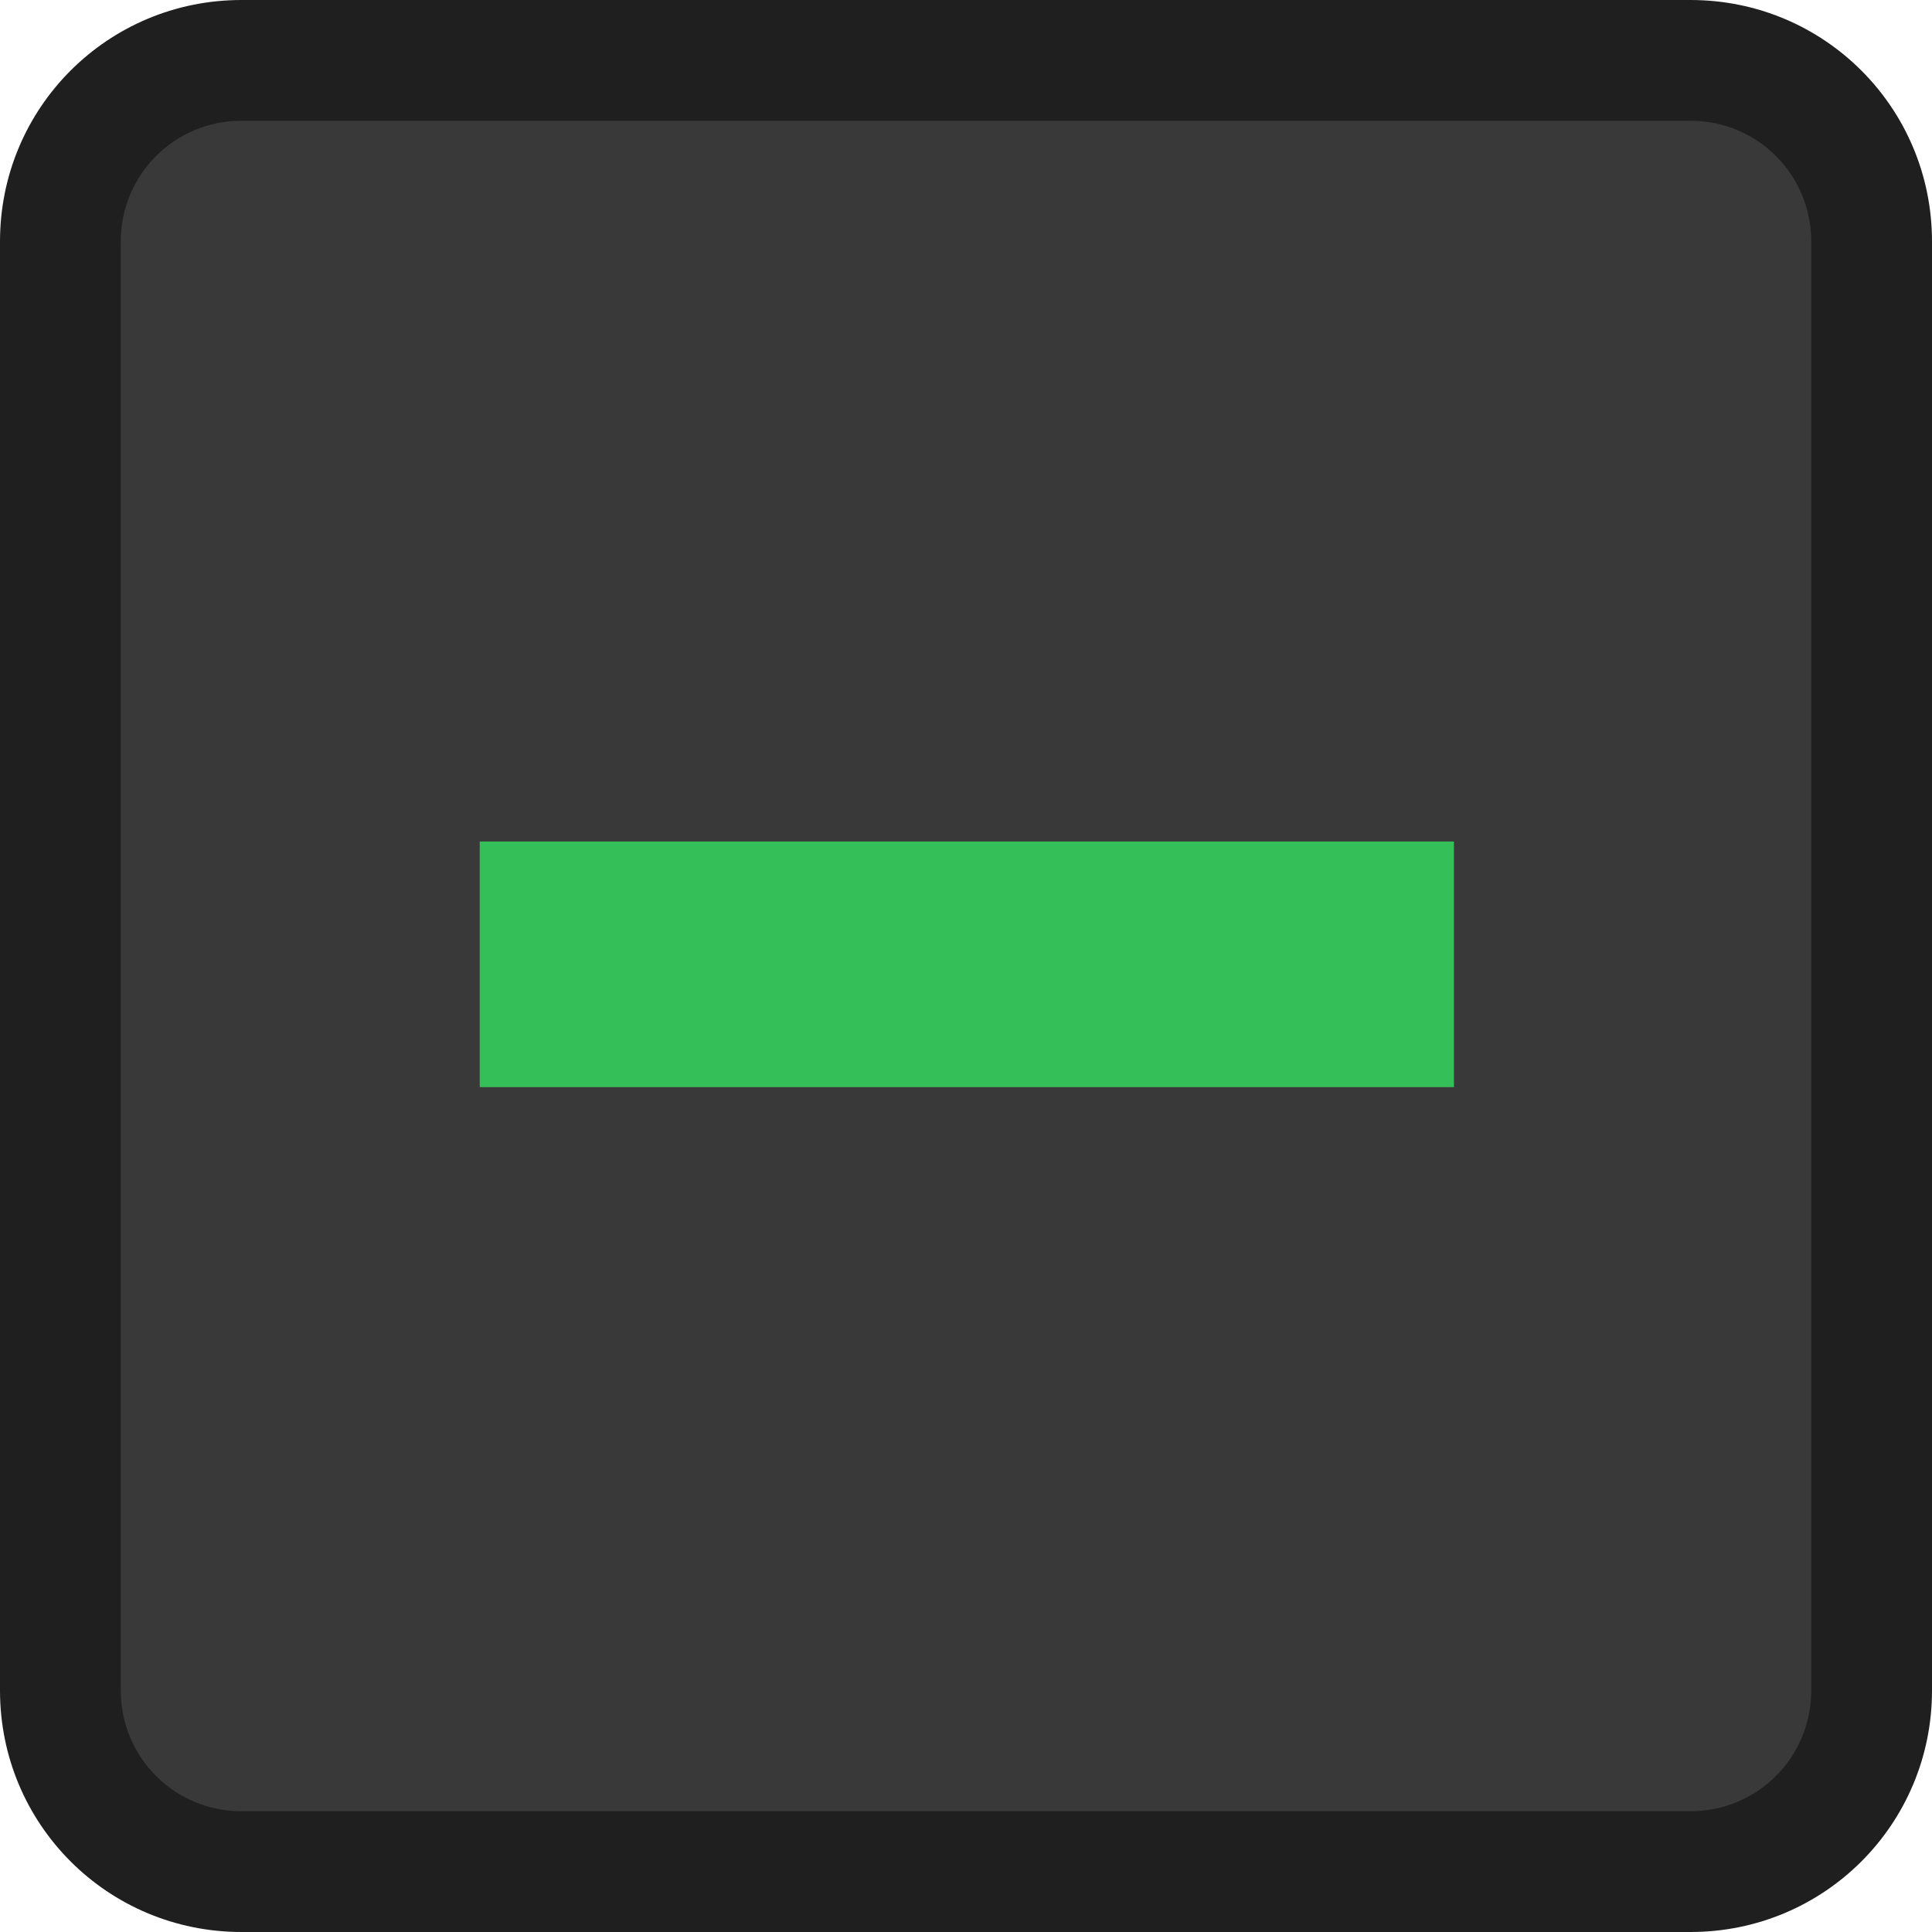
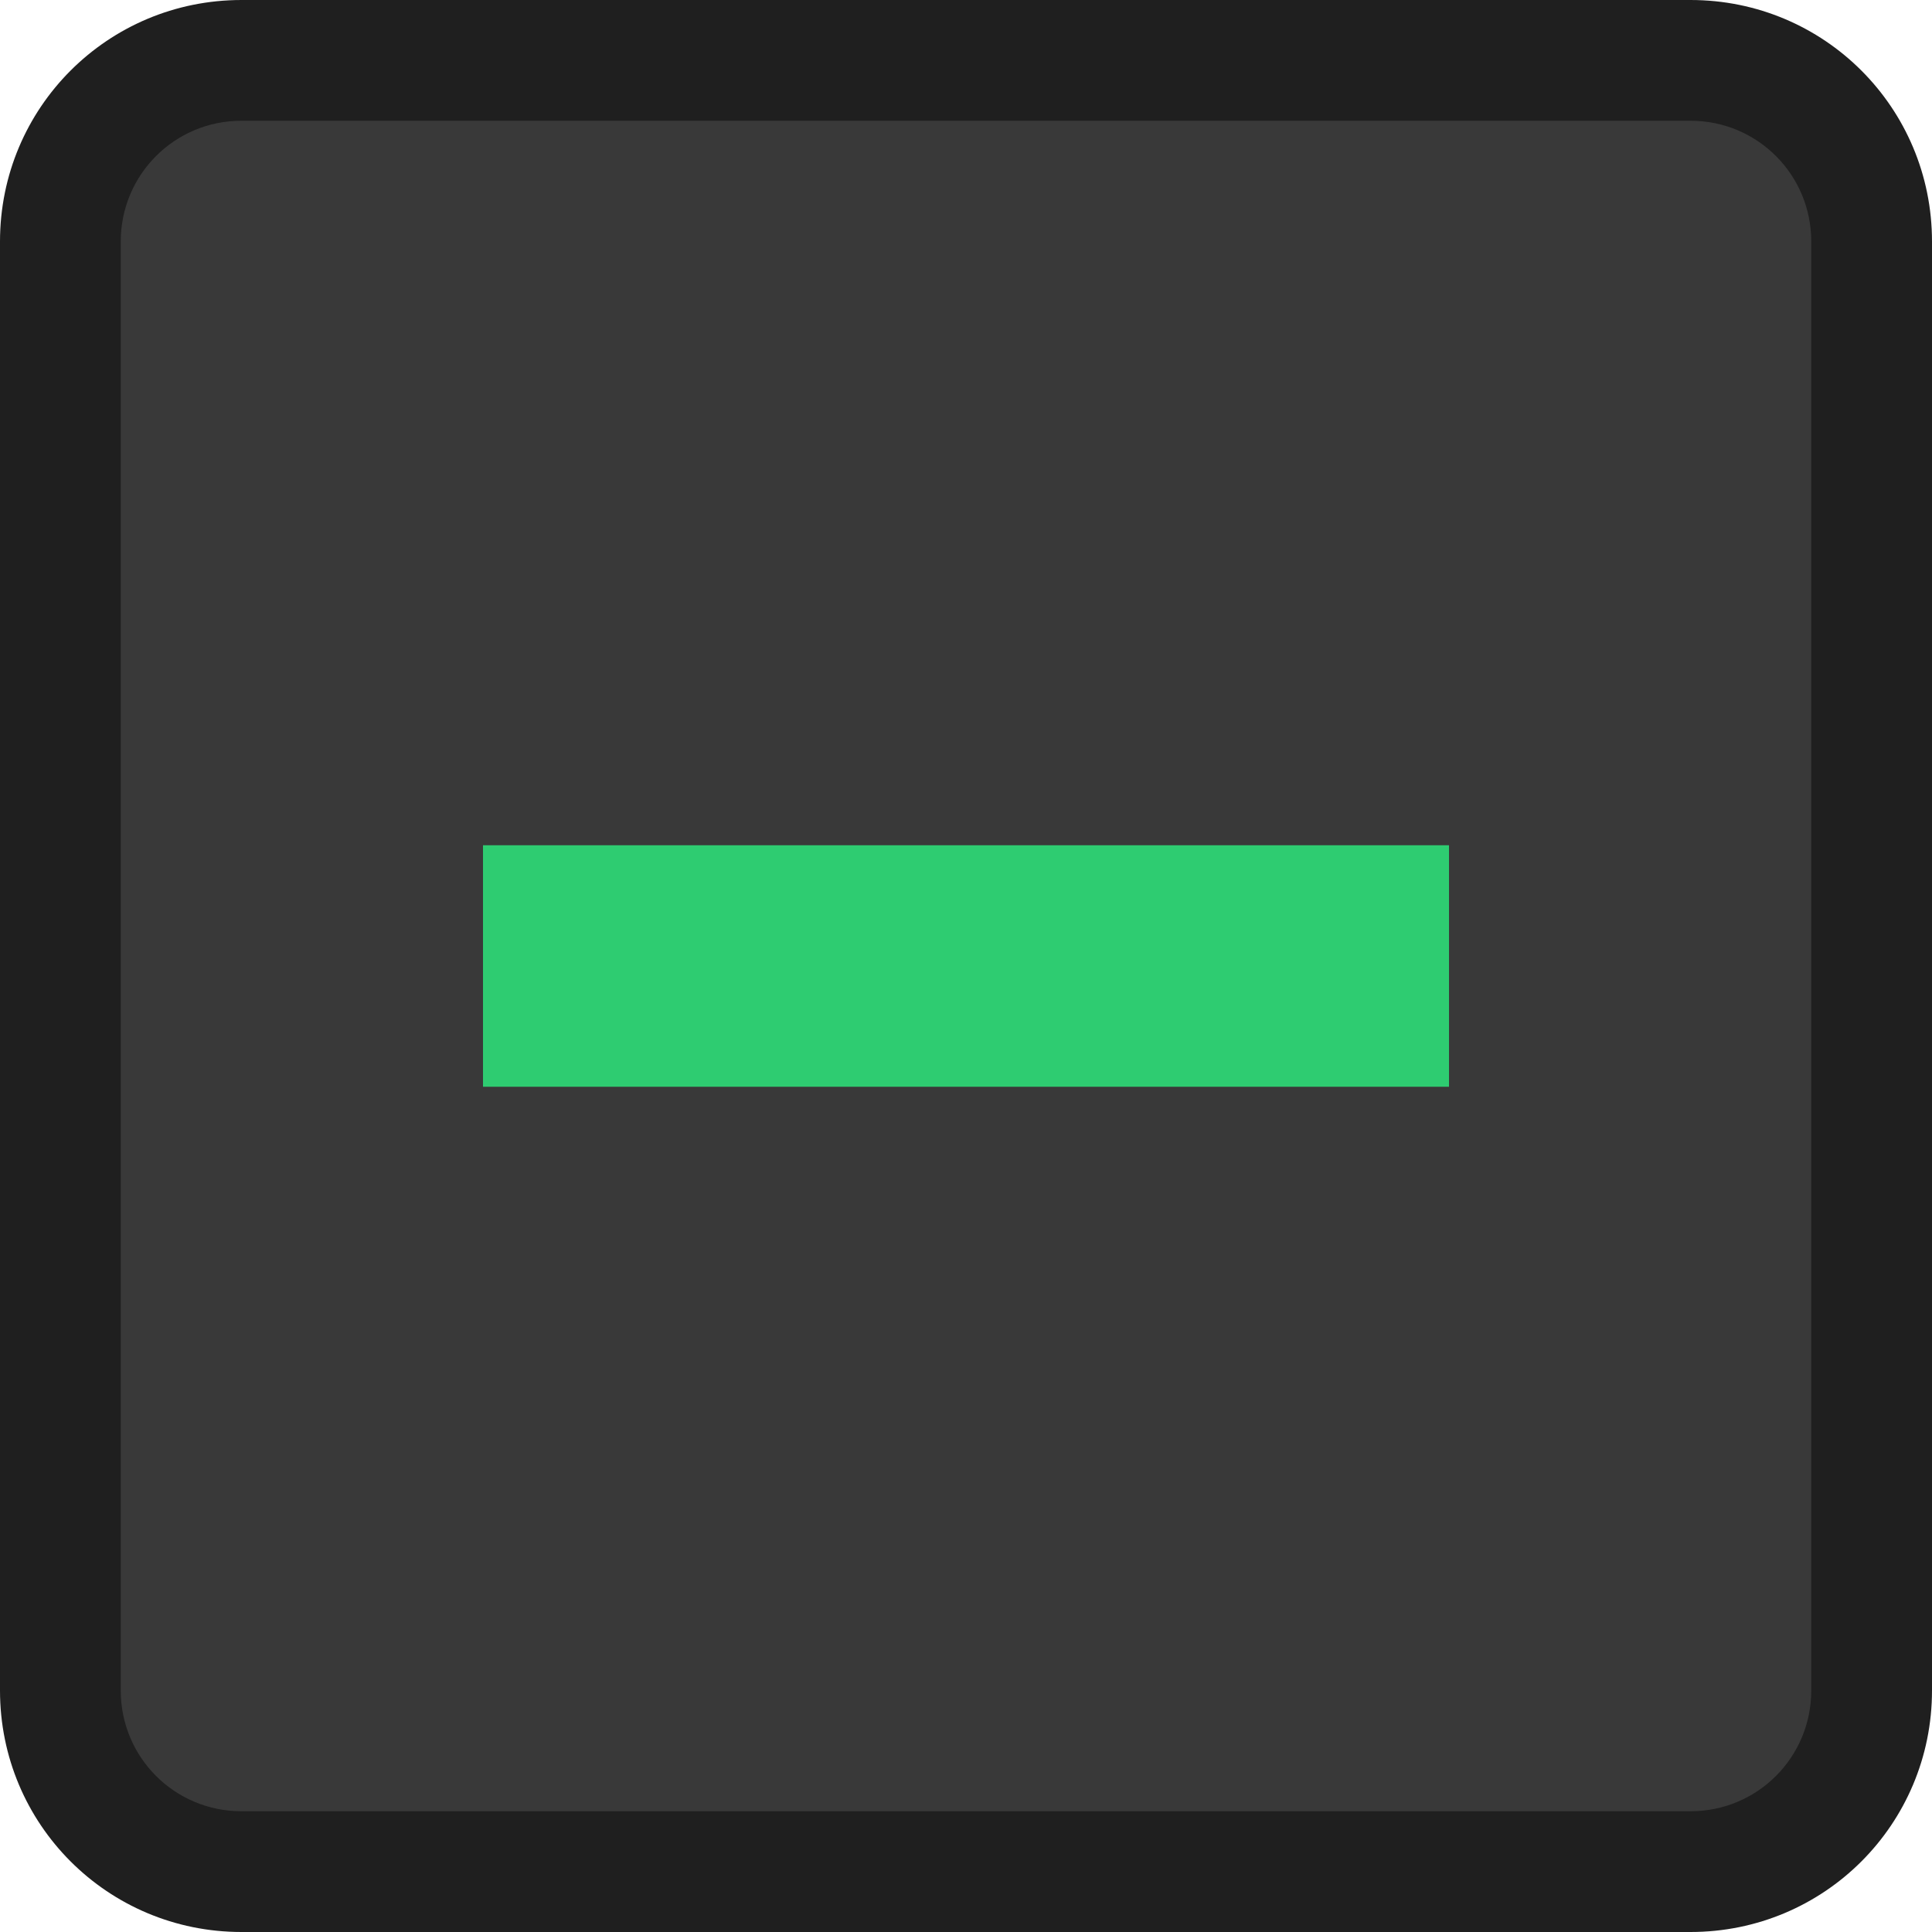
<svg xmlns="http://www.w3.org/2000/svg" viewBox="0 0 16 16" id="svg2" version="1.1">
  <defs id="defs14" />
  <g transform="translate(0 -1036.362)" id="g4">
    <rect width="14.821" x=".621" y="1037.046" rx="1" height="14.758" style="fill:#393939" id="rect6" />
    <path style="fill:#1f1f1f" d="M 2 0 C 0.892 0 3.2526065e-18 0.892 0 2 L 0 14 C 0 15.108 0.892 16 2 16 L 14 16 C 15.108 16 16 15.108 16 14 L 16 2 C 16 0.892 15.108 3.2526065e-18 14 0 L 2 0 z M 2 1 L 14 1 C 14.554 1 15 1.446 15 2 L 15 14 C 15 14.554 14.554 15 14 15 L 2 15 C 1.446 15 1 14.554 1 14 L 1 2 C 1 1.446 1.446 1 2 1 z " transform="translate(0 1036.362)" id="path8" />
-     <rect width="8" x="4" y="1043.362" height="2" style="fill:#d64937" id="rect10" />
+     <rect width="8" x="4" y="1043.362" height="2" style="fill:#2ecc71;fill-opacity:1" id="rect10" />
  </g>
-   <path style="opacity:1;fill:#35bf59;fill-opacity:1" d="m 3.973,7.986 0,-1.017 4.034,0 4.034,0 0,1.017 0,1.017 -4.034,0 -4.034,0 0,-1.017 z" id="path4144" />
</svg>
